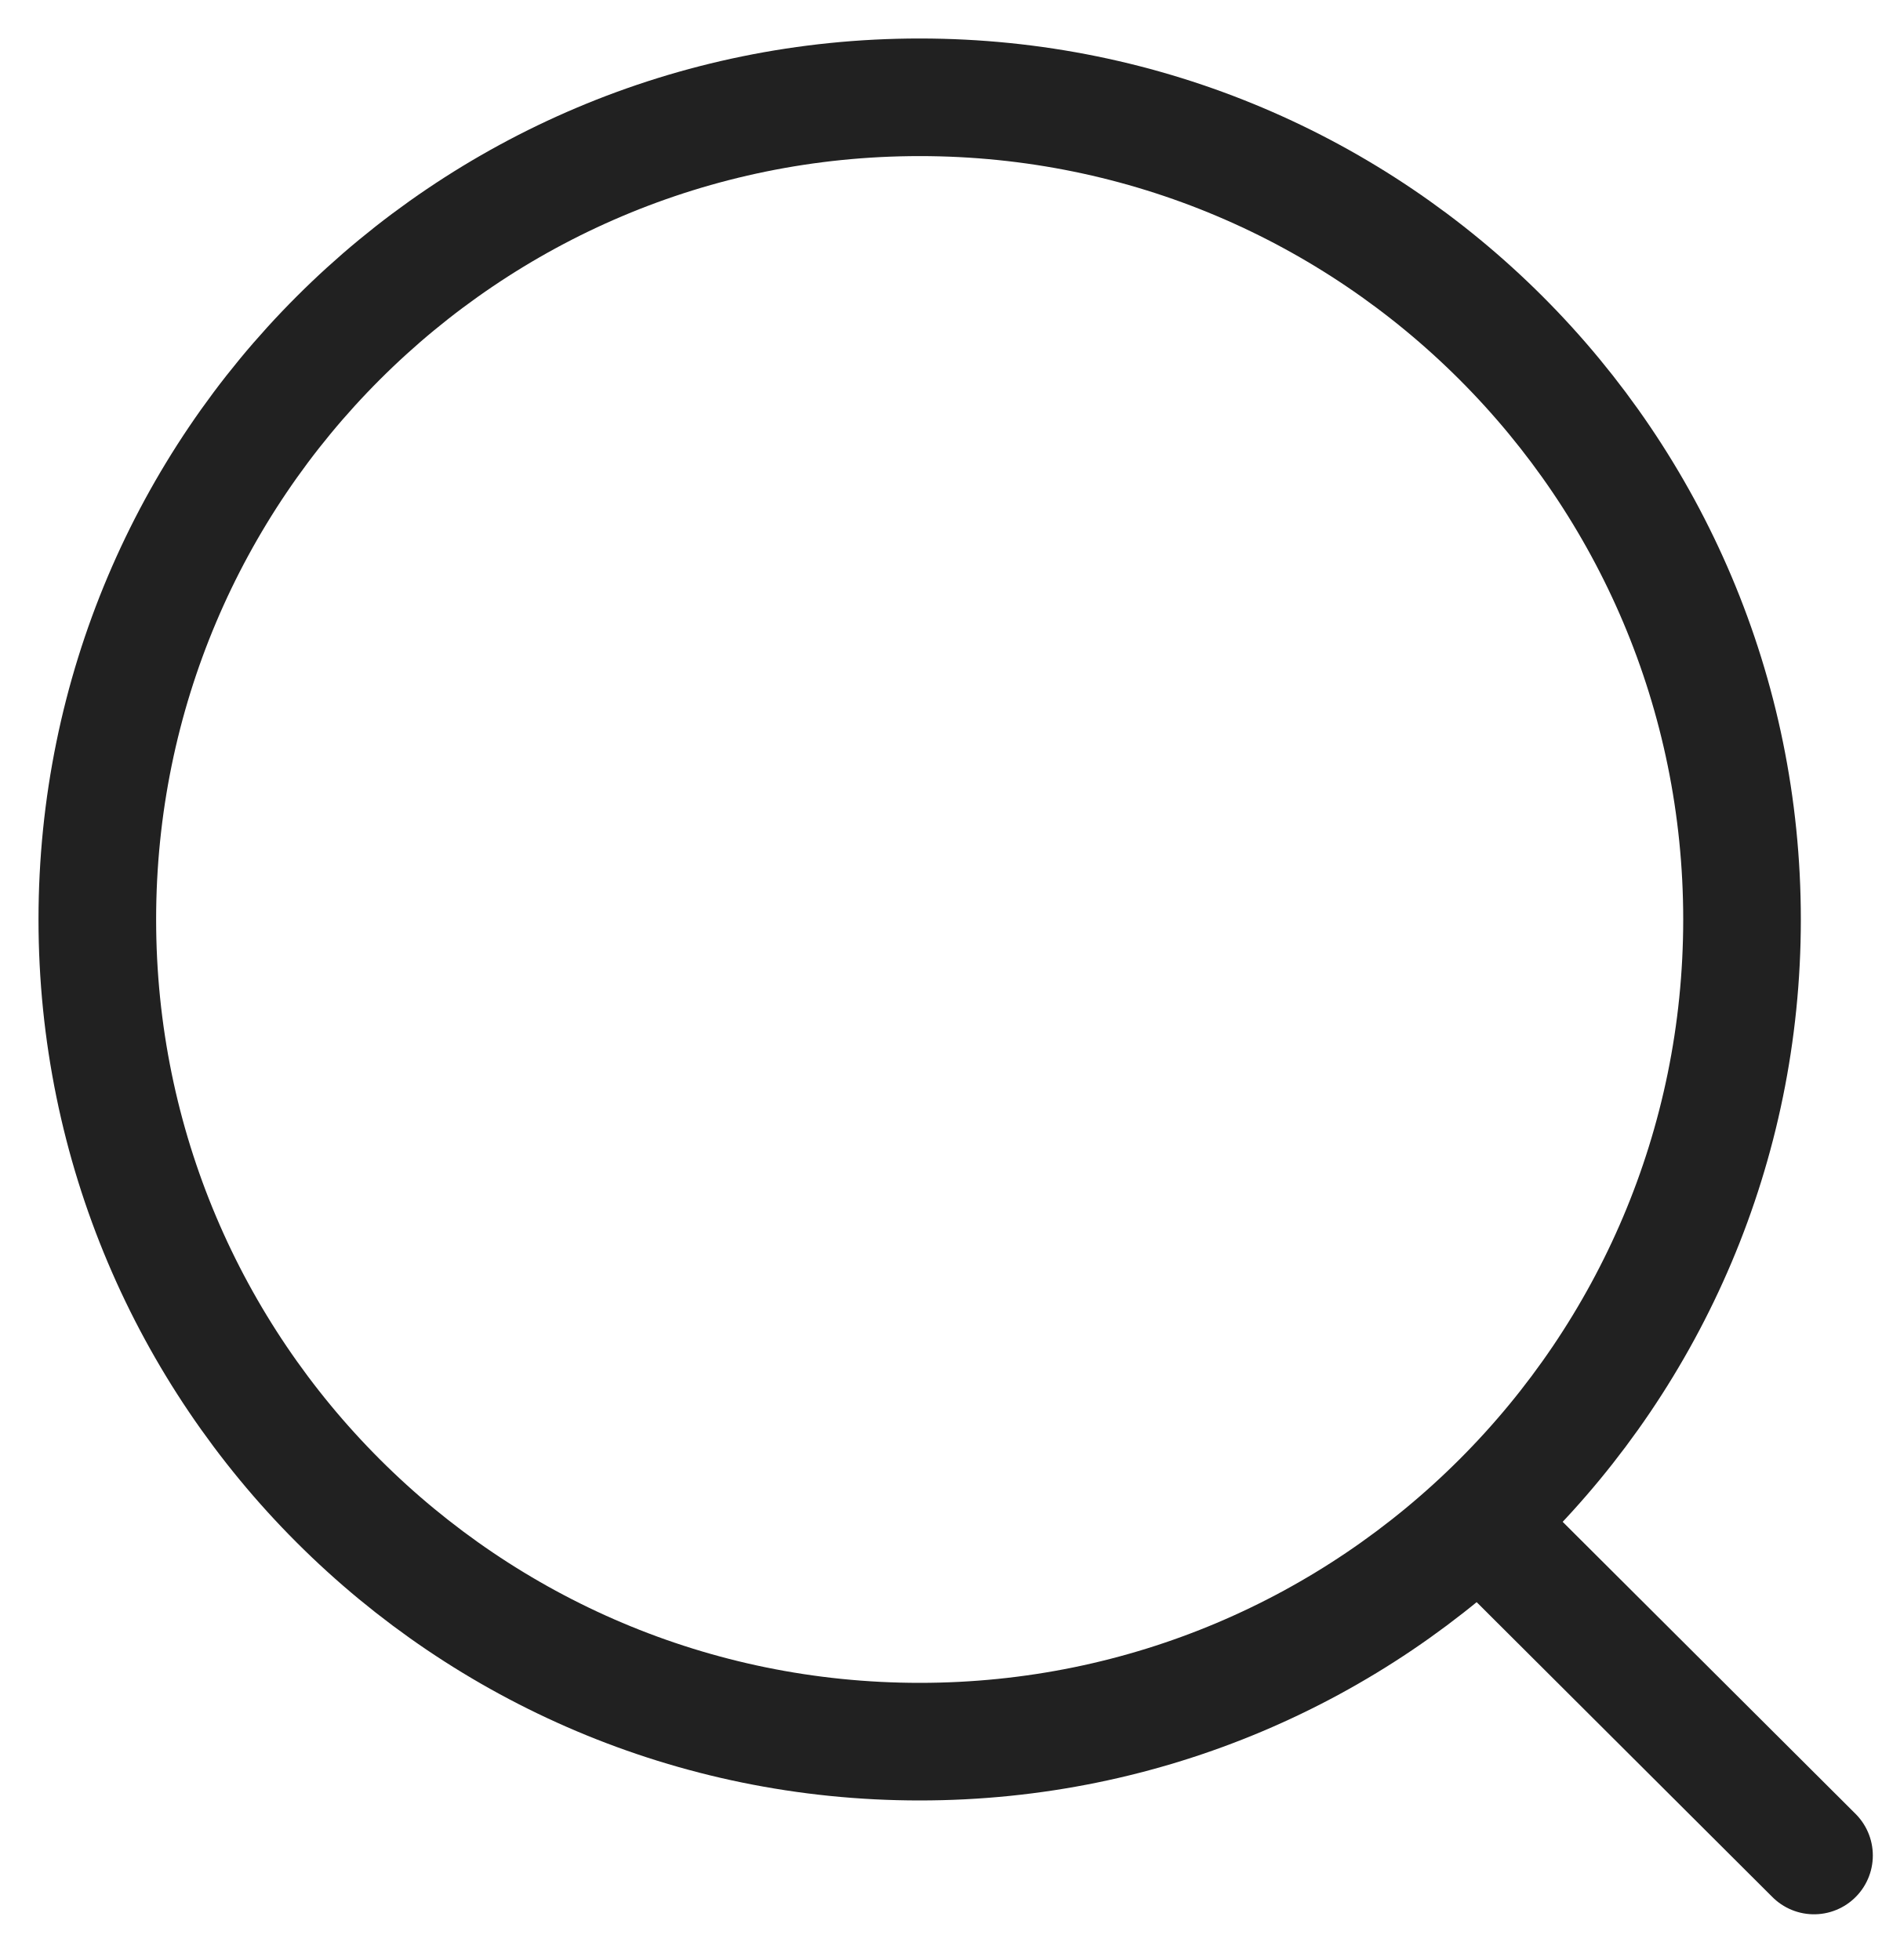
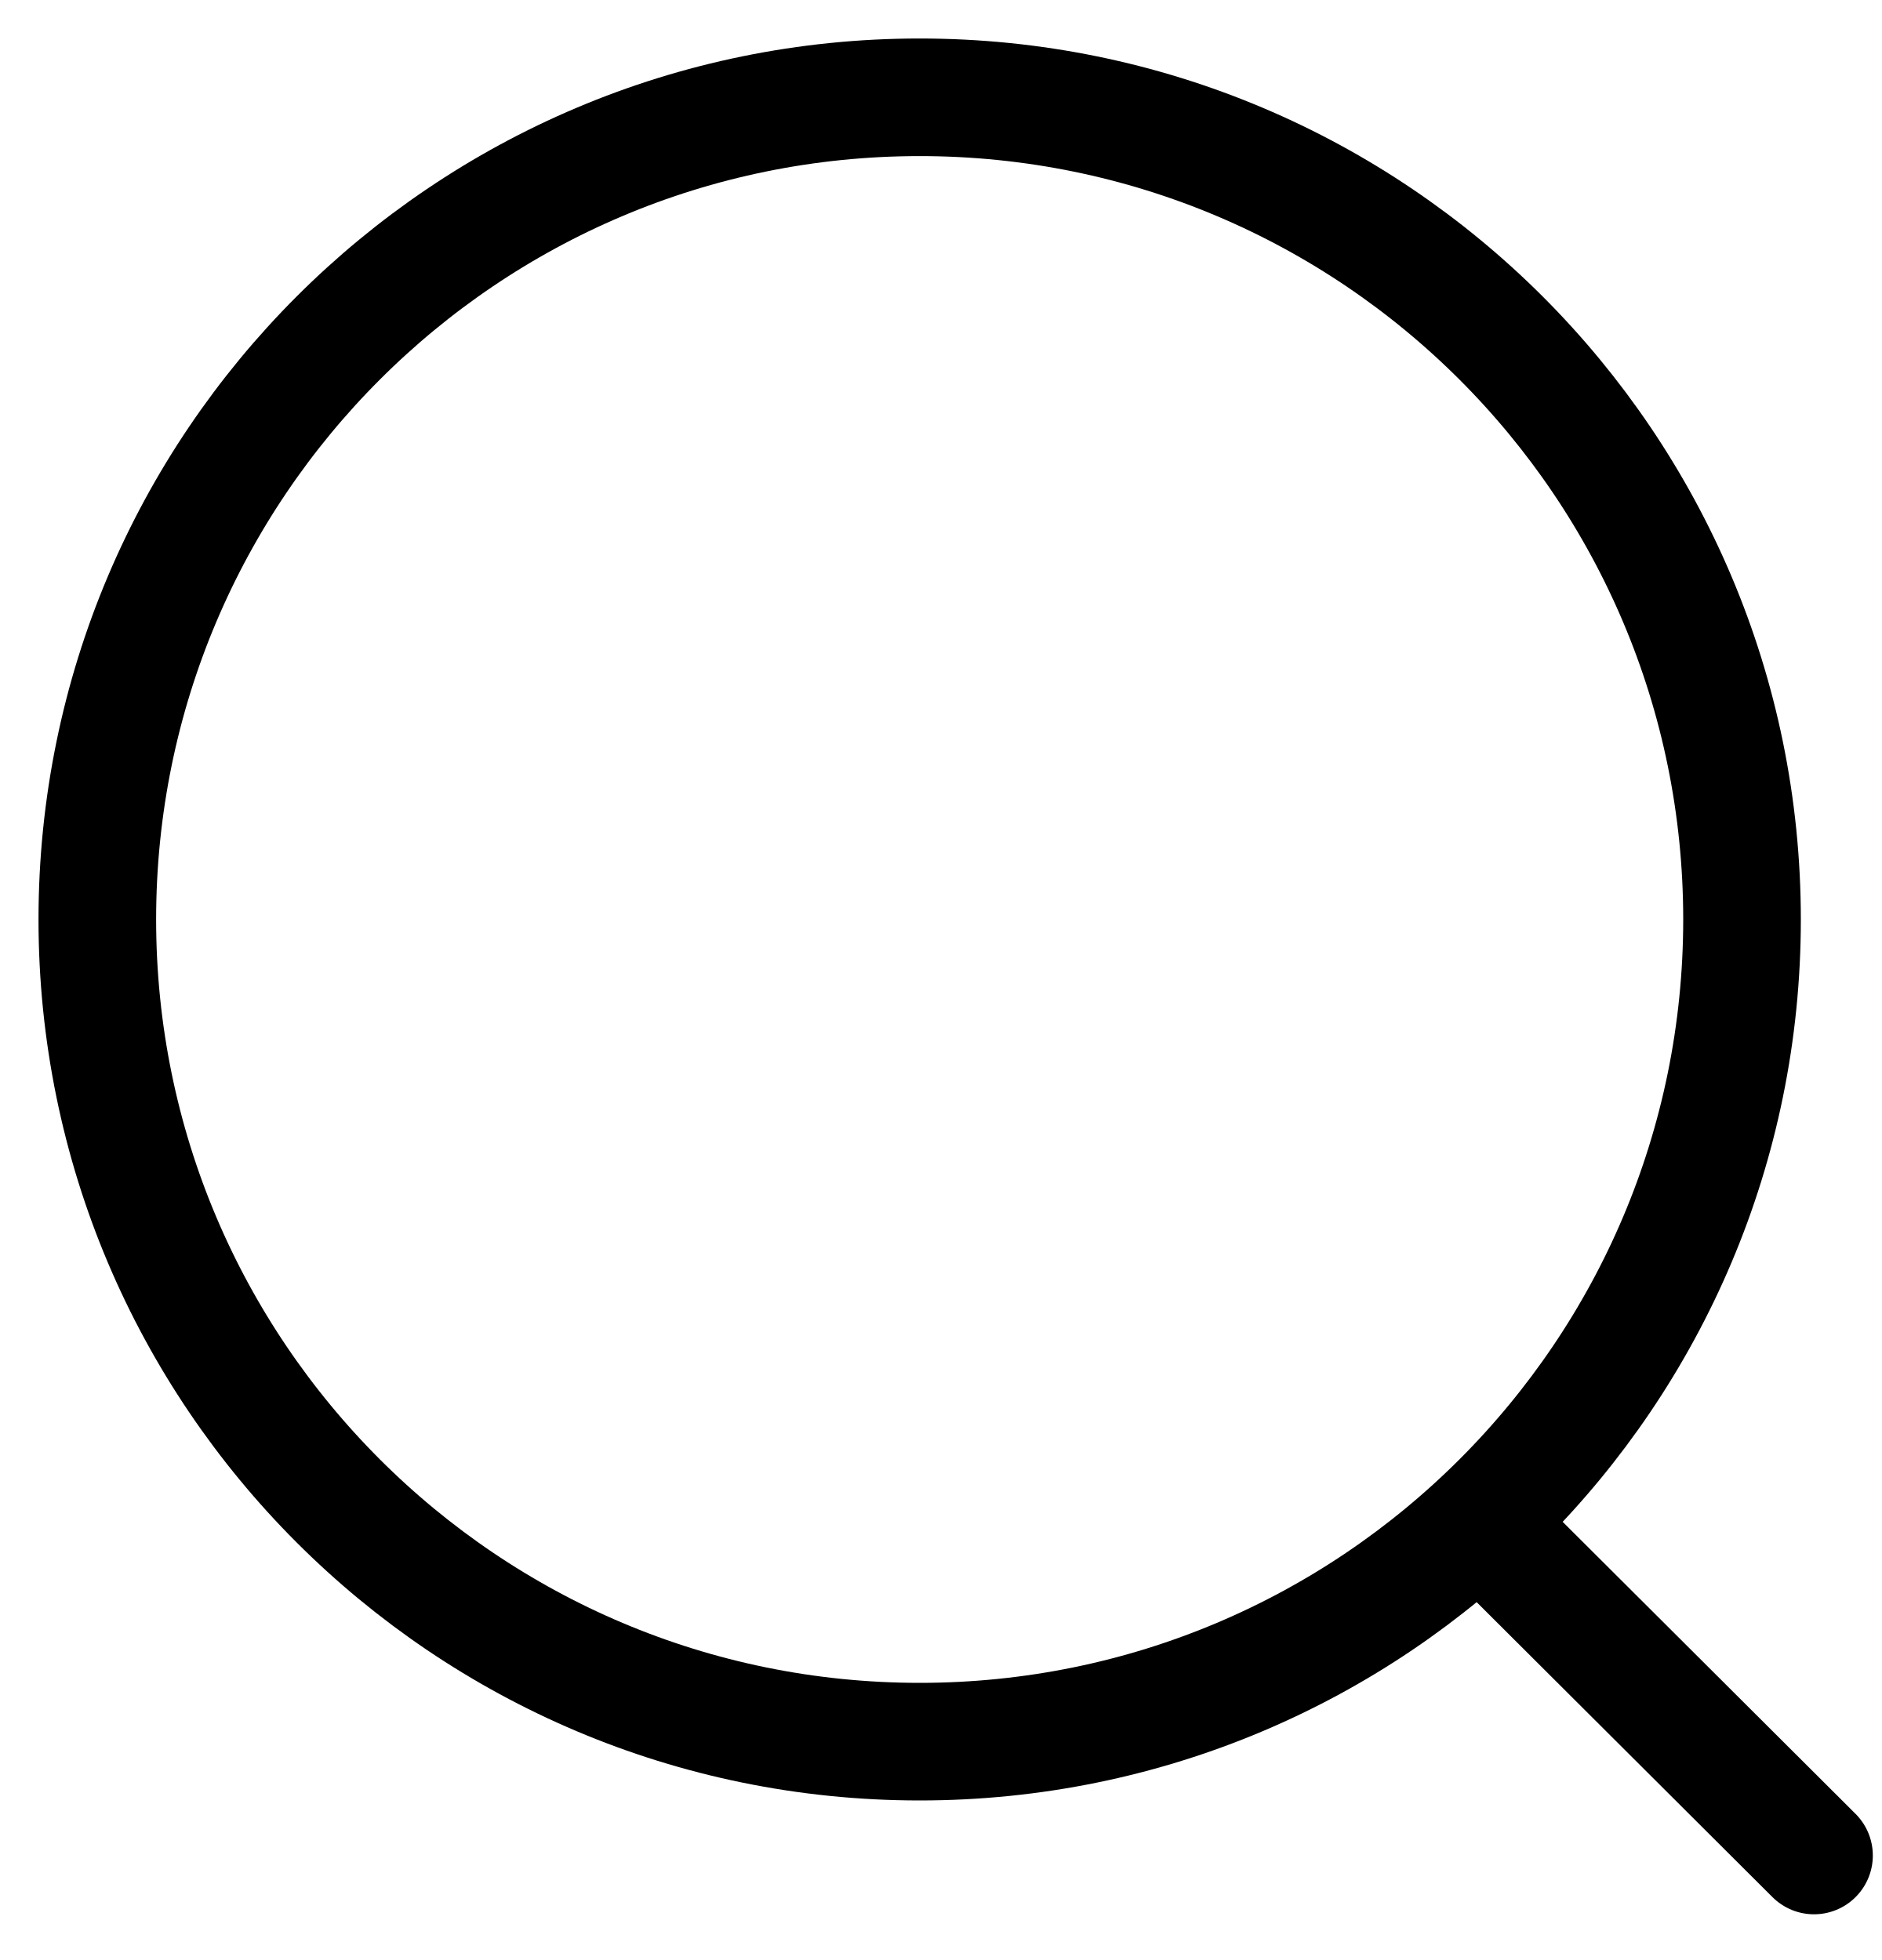
- <svg xmlns="http://www.w3.org/2000/svg" width="24" height="25" viewBox="0 0 24 25" fill="none">
-   <circle cx="11.728" cy="11.728" r="10.487" stroke="#212121" stroke-width="1.5" stroke-linecap="round" stroke-linejoin="round" />
-   <path d="M19.021 19.566L23.133 23.667" stroke="#212121" stroke-width="1.5" stroke-linecap="round" stroke-linejoin="round" />
+ <svg xmlns="http://www.w3.org/2000/svg" width="24" height="25" viewBox="0 0 24 25" fill="none" stroke="currentColor">
+   <circle cx="11.728" cy="11.728" r="10.487" stroke-width="1.5" stroke-linecap="round" stroke-linejoin="round" />
+   <path d="M19.021 19.566L23.133 23.667" stroke-width="1.5" stroke-linecap="round" stroke-linejoin="round" />
</svg>
